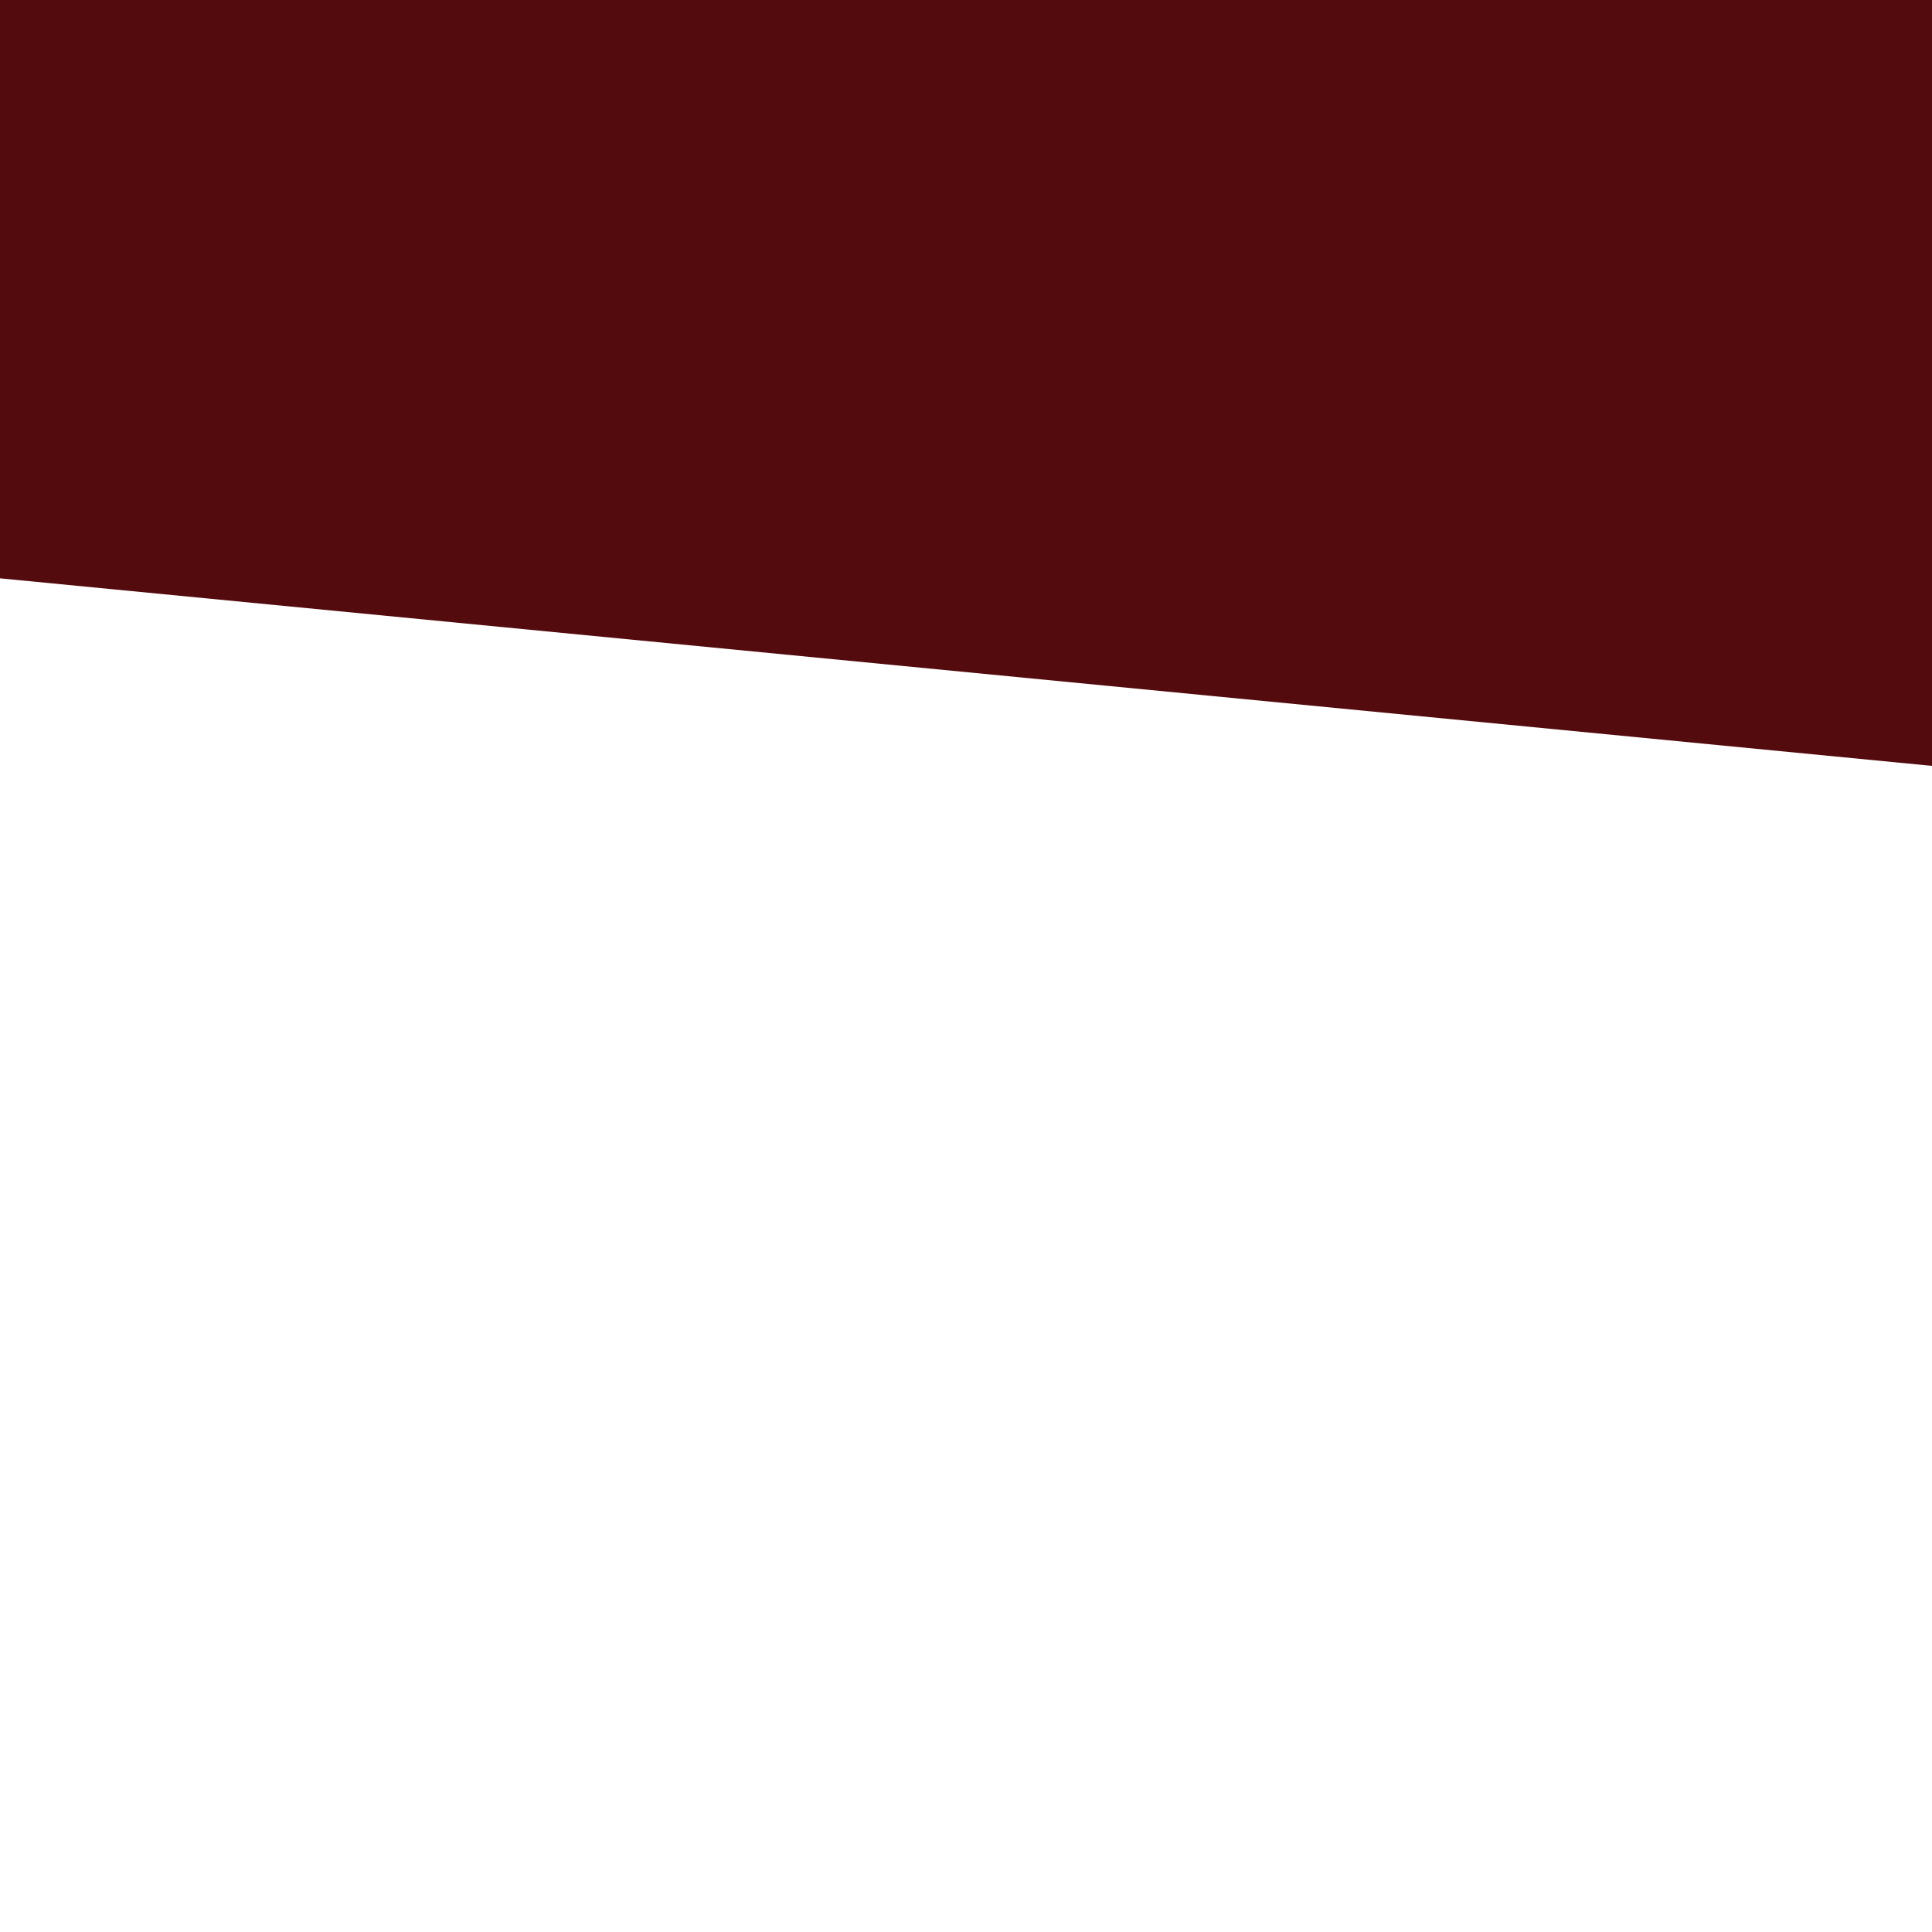
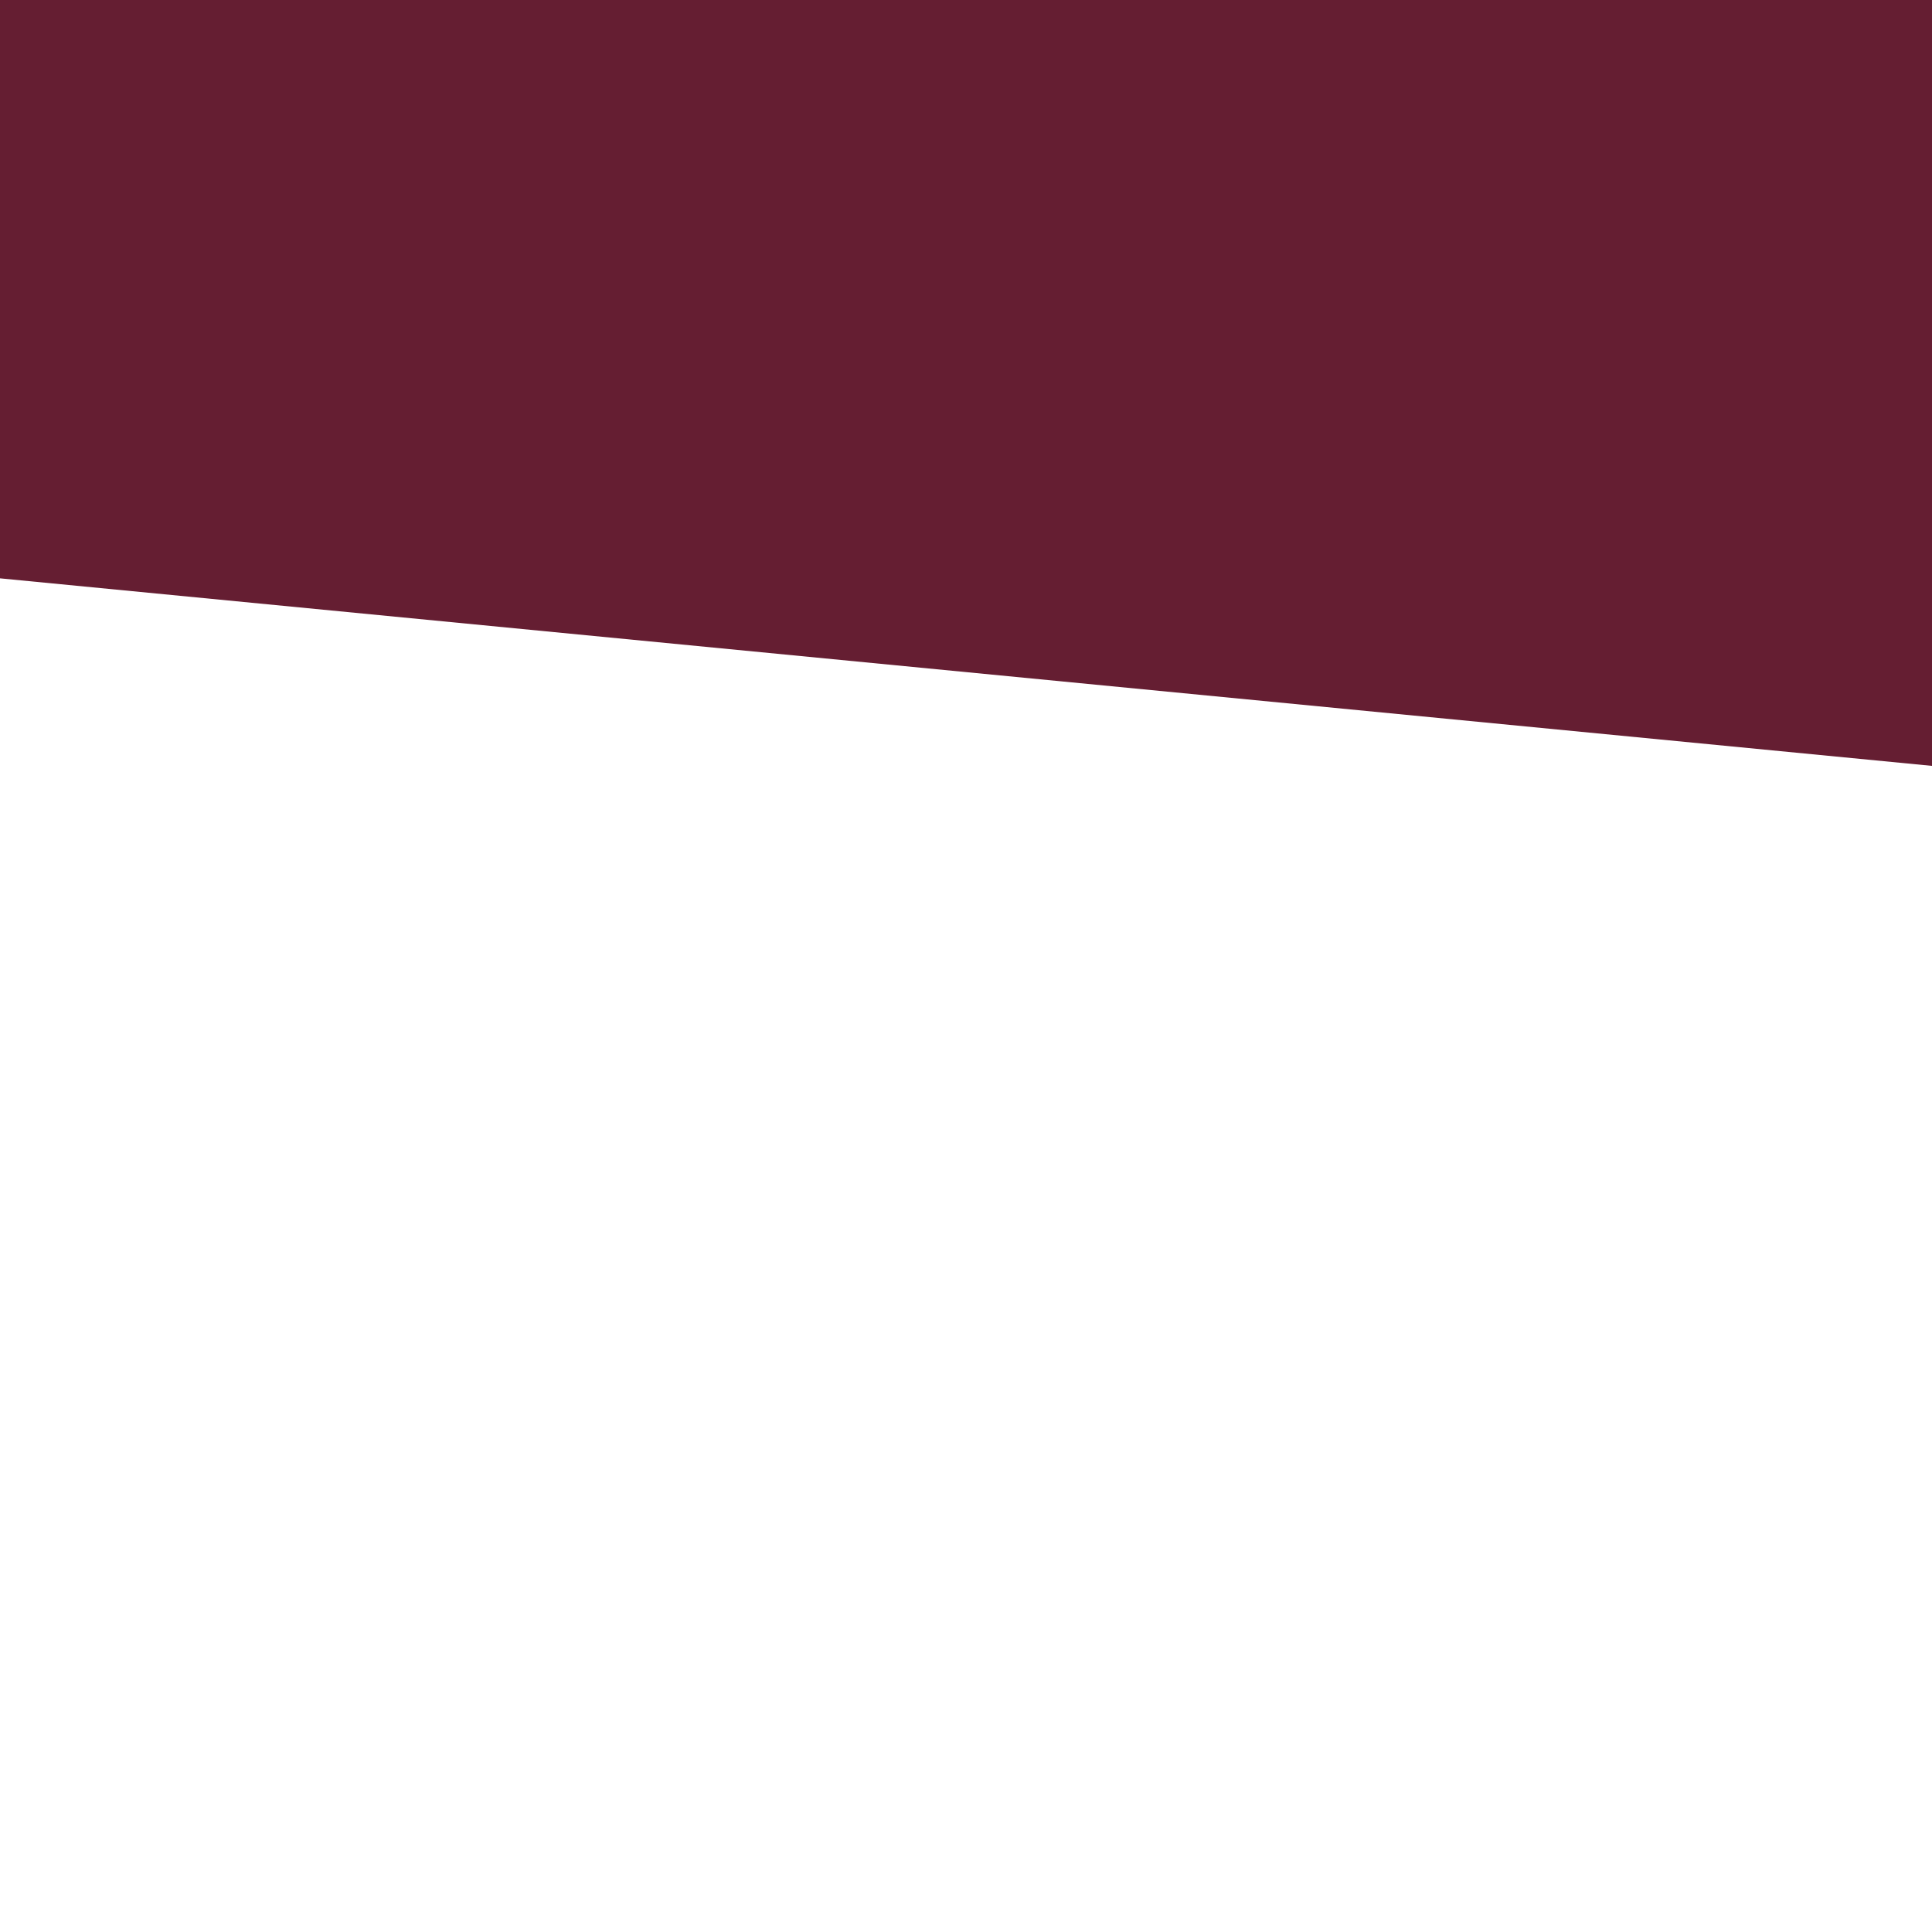
<svg xmlns="http://www.w3.org/2000/svg" xmlns:xlink="http://www.w3.org/1999/xlink" version="1.1" preserveAspectRatio="xMidYMid meet" viewBox="0 0 640 640" width="380" height="380">
  <defs>
    <path d="M4.67 -288.49L822.65 -209.08L776.44 266.95L-41.54 187.55L4.67 -288.49Z" id="i1mzDr05ID" />
  </defs>
  <g>
    <g>
      <g>
-         <use xlink:href="#i1mzDr05ID" opacity="1" fill="#540B0E" />
+         <use xlink:href="#i1mzDr05ID" opacity="1" fill="#651e32" />
      </g>
    </g>
  </g>
</svg>
